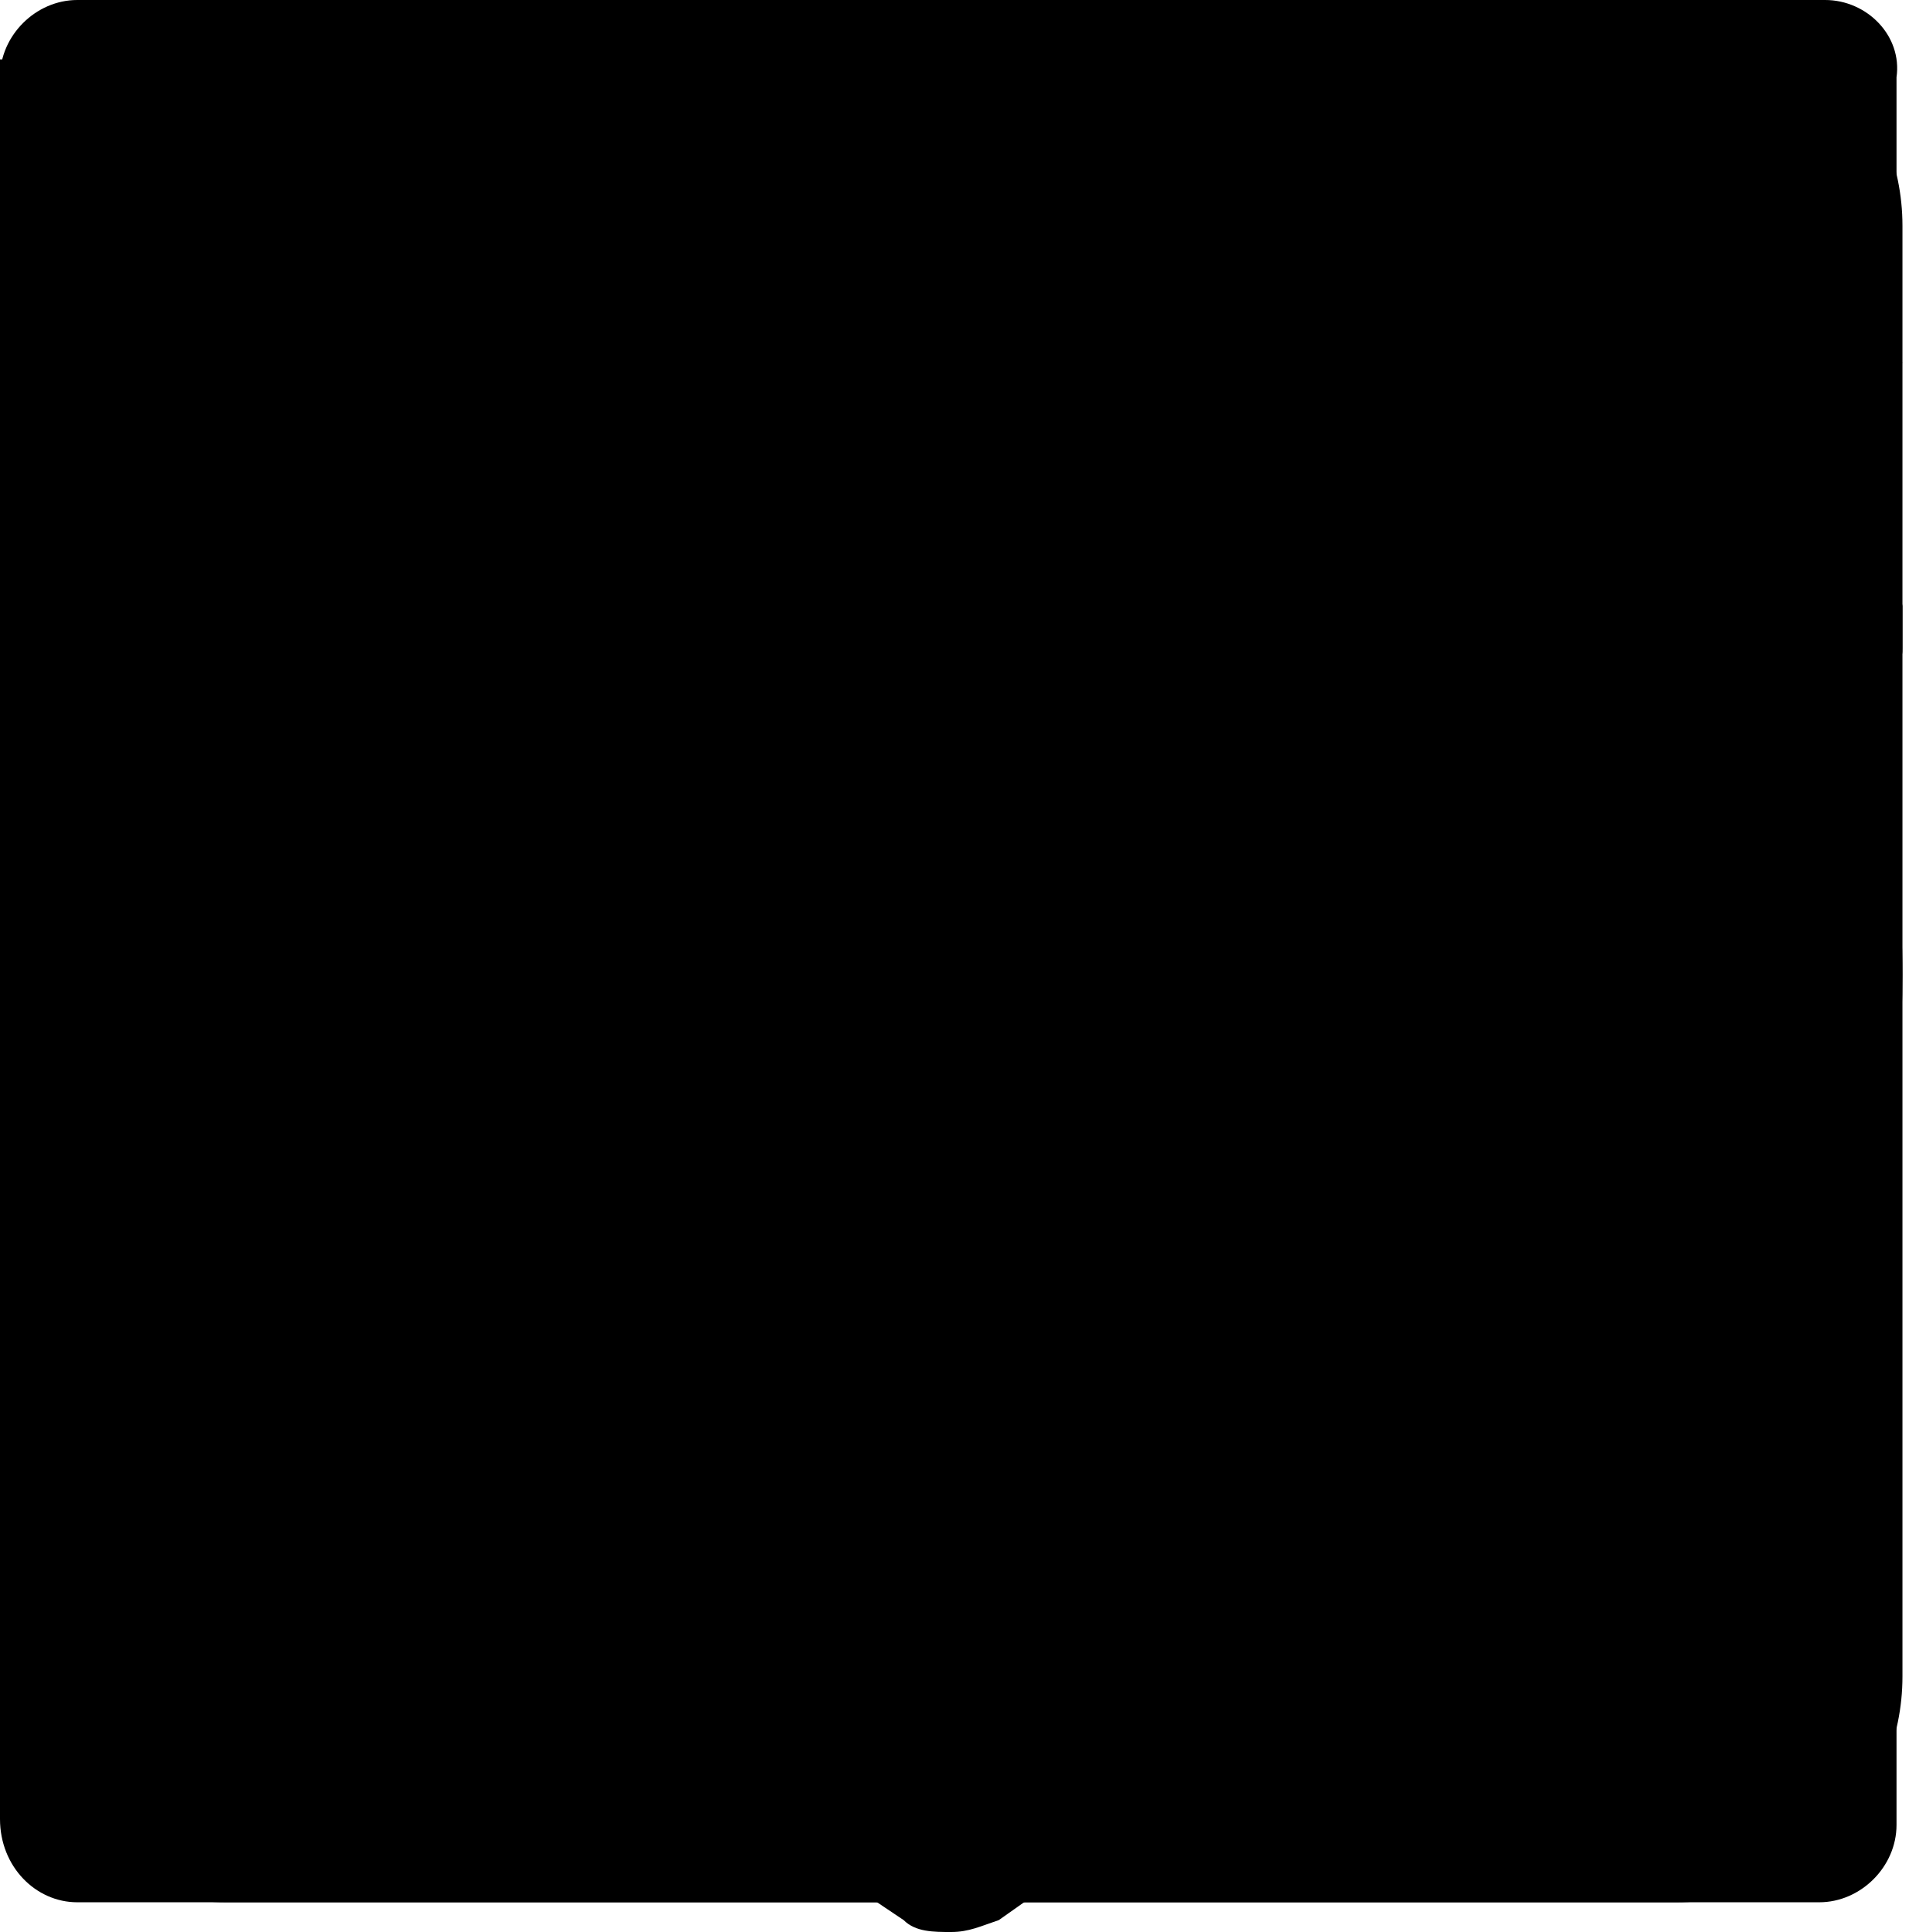
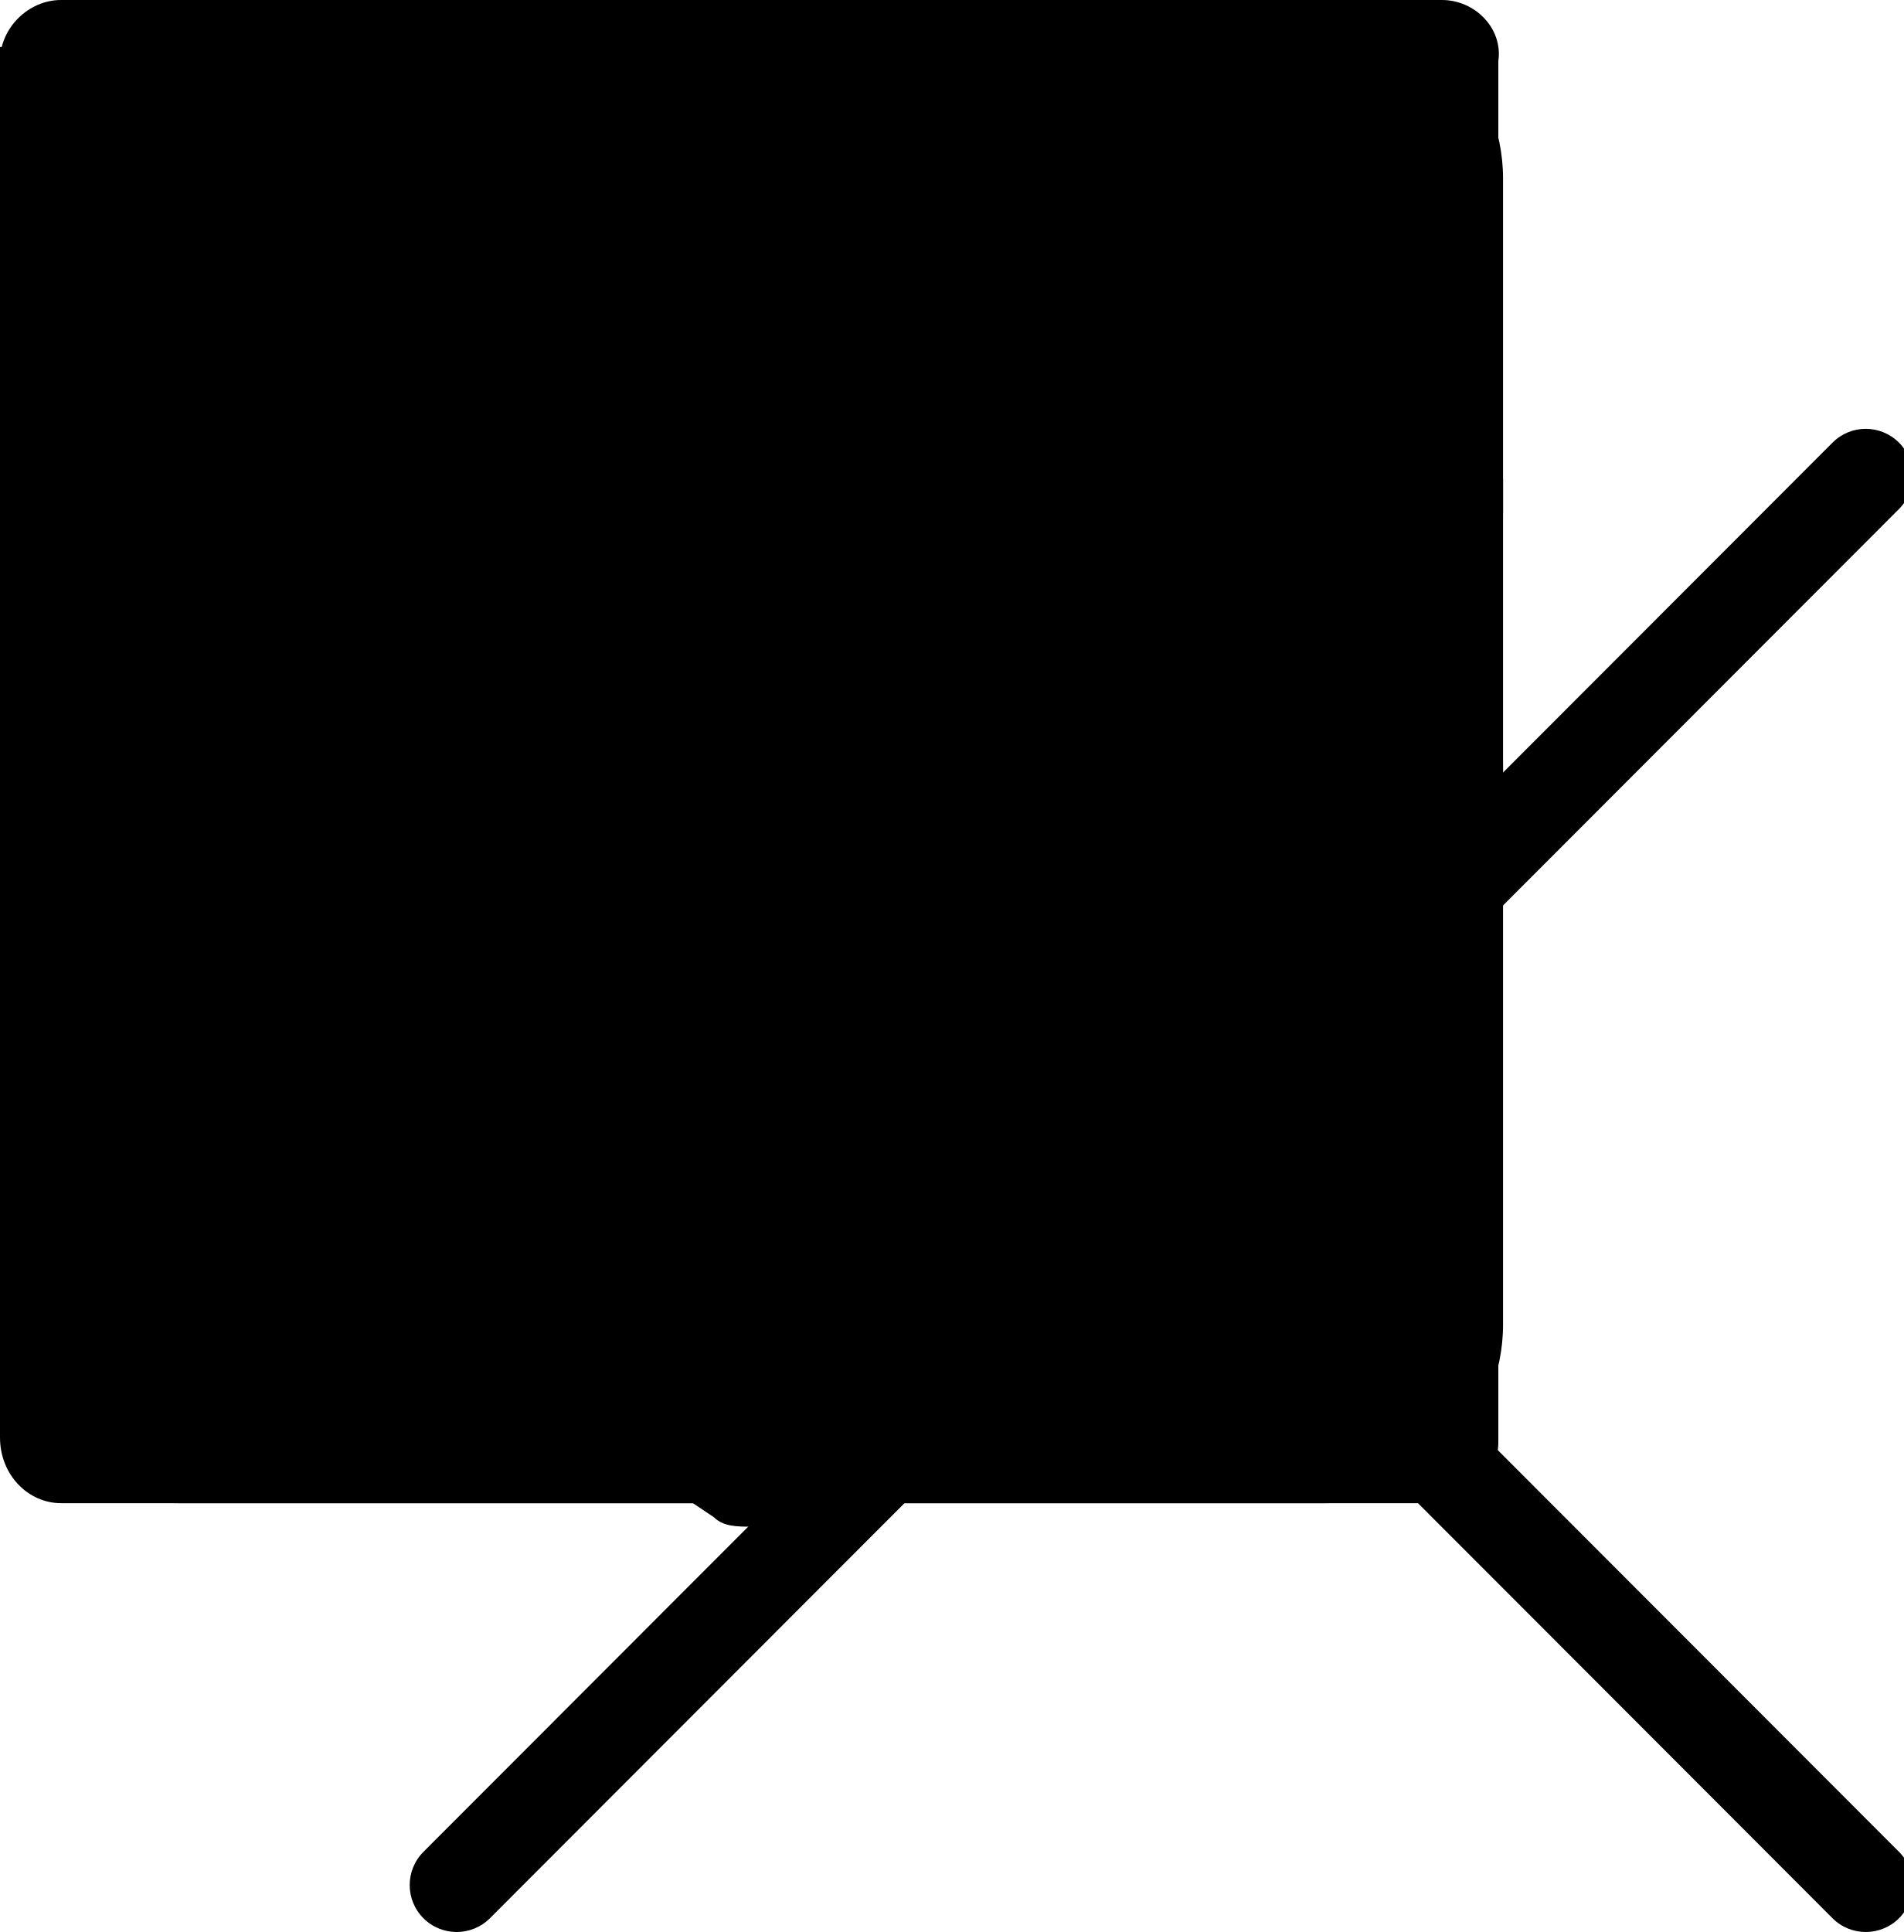
<svg xmlns="http://www.w3.org/2000/svg">
  <path id="blog" d="M6 0l-1 1 2 2 1-1-2-2zm-2 2l-4 4v2h2l4-4-2-2z" />
+   <path id="close" d="M9.016,40.837c0.195,0.195,0.451,0.292,0.707,0.292c0.256,0,0.512-0.098,0.708-0.293l14.292-14.309           l14.292,14.309c0.195,0.196,0.451,0.293,0.708,0.293c0.256,0,0.512-0.098,0.707-0.292c0.391-0.39,0.391-1.023,0.001-1.414           L26.153,25.129L40.43,10.836c0.39-0.391,0.39-1.024-0.001-1.414c-0.392-0.391-1.024-0.391-1.414,0.001L24.722,23.732L10.43,9.423           c-0.391-0.391-1.024-0.391-1.414-0.001c-0.391,0.39-0.391,1.023-0.001,1.414l14.276,14.293L9.015,39.423           C8.625,39.813,8.625,40.447,9.016,40.837z" />
  <path id="codepen" d="M32,10.9C32,10.9,32,10.9,32,10.9c0-0.1,0-0.1,0-0.2c0,0,0,0,0-0.1c0,0,0-0.1,0-0.1c0,0,0,0,0-0.1           c0,0,0-0.1,0-0.1c0,0,0,0,0-0.1c0,0,0-0.1-0.1-0.1c0,0,0,0,0-0.1c0,0,0-0.1-0.1-0.1c0,0,0,0-0.1-0.1c0,0-0.1,0-0.1-0.1           c0,0,0,0-0.1,0c0,0,0,0,0,0L16.8,0.2c-0.5-0.3-1.1-0.3-1.5,0L0.6,10c0,0,0,0,0,0c0,0,0,0-0.1,0c0,0-0.1,0-0.1,0.1c0,0,0,0-0.1,0.1           c0,0,0,0-0.1,0.1c0,0,0,0,0,0.1c0,0,0,0.1-0.1,0.1c0,0,0,0,0,0.1c0,0,0,0.1,0,0.1c0,0,0,0,0,0.1c0,0,0,0.1,0,0.1c0,0,0,0,0,0.1           c0,0,0,0.1,0,0.1c0,0,0,0,0,0.1c0,0.1,0,0.1,0,0.2v9.7c0,0.1,0,0.1,0,0.2c0,0,0,0,0,0.1c0,0,0,0.1,0,0.1c0,0,0,0,0,0.1           c0,0,0,0.1,0,0.1c0,0,0,0,0,0.1c0,0,0,0.1,0,0.1c0,0,0,0,0,0.1c0,0,0,0.1,0.1,0.1c0,0,0,0,0,0.1c0,0,0,0.1,0.1,0.1c0,0,0,0,0.1,0.1           c0,0,0.1,0,0.1,0.1c0,0,0,0,0.1,0c0,0,0,0,0,0l14.6,9.8c0.2,0.2,0.5,0.2,0.8,0.2c0.3,0,0.5-0.1,0.8-0.2L31.4,22c0,0,0,0,0,0           c0,0,0,0,0.1,0c0,0,0.1,0,0.1-0.1c0,0,0,0,0.1-0.1c0,0,0,0,0.1-0.1c0,0,0,0,0-0.1c0,0,0-0.1,0.1-0.1c0,0,0,0,0-0.1c0,0,0-0.1,0-0.1           c0,0,0,0,0-0.1c0,0,0-0.1,0-0.1c0,0,0,0,0-0.1c0,0,0-0.1,0-0.1c0,0,0,0,0-0.1c0-0.1,0-0.1,0-0.2v-9.7C32,11.1,32,11,32,10.9z            M17.4,3.9l10.8,7.2l-4.8,3.2l-6-4V3.9z M14.6,3.9v6.4l-6,4l-4.8-3.2L14.6,3.9z M2.8,13.7L6.2,16l-3.4,2.3V13.7z M14.6,28.1           L3.9,20.9l4.8-3.2l6,4V28.1z M16,19.3L11.1,16l4.9-3.3l4.9,3.3L16,19.3z M17.4,28.1v-6.4l6-4l4.8,3.2L17.4,28.1z M29.2,18.3L25.8,16           l3.4-2.3V18.3z" />
  <path id="ellipses" d="M0 0v2h2v-2h-2zm3 0v2h2v-2h-2zm3 0v2h2v-2h-2z" transform="translate(0 3)" />
  <path id="email" d="M0 0v1l4 2 4-2v-1h-8zm0 2v4h8v-4l-4 2-4-2z" transform="translate(0 1)" />
  <path id="github" fill-rule="evenodd" clip-rule="evenodd" d="M16,0.4c-8.8,0-16,7.2-16,16c0,7.1,4.6,13.1,10.9,15.2           c0.8,0.1,1.1-0.3,1.1-0.8c0-0.4,0-1.4,0-2.7c-4.5,1-5.4-2.1-5.4-2.1c-0.7-1.8-1.8-2.3-1.8-2.3c-1.5-1,0.1-1,0.1-1           c1.6,0.1,2.5,1.6,2.5,1.6c1.4,2.4,3.7,1.7,4.7,1.3c0.1-1,0.6-1.7,1-2.1c-3.6-0.4-7.3-1.8-7.3-7.9c0-1.7,0.6-3.2,1.6-4.3           c-0.2-0.4-0.7-2,0.2-4.2c0,0,1.3-0.4,4.4,1.6c1.3-0.4,2.6-0.5,4-0.5c1.4,0,2.7,0.2,4,0.5C23.1,6.6,24.4,7,24.4,7           c0.9,2.2,0.3,3.8,0.2,4.2c1,1.1,1.6,2.5,1.6,4.3c0,6.1-3.7,7.5-7.3,7.9c0.6,0.5,1.1,1.5,1.1,3c0,2.1,0,3.9,0,4.4           c0,0.4,0.3,0.9,1.1,0.8C27.4,29.5,32,23.5,32,16.4C32,7.6,24.8,0.4,16,0.4z" />
  <path id="instagram" d="M28.2,0H3.8C1.7,0,0,1.7,0,3.8v24.4C0,30.3,1.7,32,3.8,32h24.4c2.1,0,3.8-1.7,3.8-3.8V3.8           C32,1.7,30.3,0,28.2,0z M24,4h3c0.6,0,1,0.4,1,1v3c0,0.6-0.4,1-1,1h-3c-0.6,0-1-0.4-1-1V5C23,4.4,23.4,4,24,4z M16,9.9           c3.4,0,6.2,2.7,6.2,6.1c0,3.4-2.8,6.1-6.2,6.1c-3.4,0-6.2-2.7-6.2-6.1C9.9,12.6,12.6,9.9,16,9.9z M28,29H4c-0.6,0-1-0.4-1-1V13h4           c-0.5,0.8-0.7,2.1-0.7,3c0,5.4,4.4,9.7,9.7,9.7c5.4,0,9.7-4.4,9.7-9.7c0-0.9-0.1-2.3-0.8-3h4v15C29,28.6,28.6,29,28,29z" />
  <path id="linkedin" d="M30.7,0H1.3C0.6,0,0,0.6,0,1.3v29.3C0,31.4,0.6,32,1.3,32h29.3c0.7,0,1.3-0.6,1.3-1.3V1.3           C32,0.6,31.4,0,30.7,0z M9.5,27.3H4.7V12h4.8V27.3z M7.1,9.9c-1.5,0-2.8-1.2-2.8-2.8c0-1.5,1.2-2.8,2.8-2.8c1.5,0,2.8,1.2,2.8,2.8           C9.9,8.7,8.6,9.9,7.1,9.9z M27.3,27.3h-4.7v-7.4c0-1.8,0-4-2.5-4c-2.5,0-2.8,1.9-2.8,3.9v7.6h-4.7V12H17v2.1h0.1           c0.6-1.2,2.2-2.5,4.5-2.5c4.8,0,5.7,3.2,5.7,7.3V27.3z" />
  <path id="twitter" d="M32,6.1c-1.2,0.5-2.4,0.9-3.8,1c1.4-0.8,2.4-2.1,2.9-3.6c-1.3,0.8-2.7,1.3-4.2,1.6C25.7,3.8,24,3,22.2,3           c-3.6,0-6.6,2.9-6.6,6.6c0,0.5,0.1,1,0.2,1.5C10.3,10.8,5.5,8.2,2.2,4.2c-0.6,1-0.9,2.1-0.9,3.3c0,2.3,1.2,4.3,2.9,5.5           c-1.1,0-2.1-0.3-3-0.8c0,0,0,0.1,0,0.1c0,3.2,2.3,5.8,5.3,6.4c-0.6,0.1-1.1,0.2-1.7,0.2c-0.4,0-0.8,0-1.2-0.1           c0.8,2.6,3.3,4.5,6.1,4.6c-2.2,1.8-5.1,2.8-8.2,2.8c-0.5,0-1.1,0-1.6-0.1C2.9,27.9,6.4,29,10.1,29c12.1,0,18.7-10,18.7-18.7           c0-0.3,0-0.6,0-0.8C30,8.5,31.1,7.4,32,6.1z" />
</svg>
